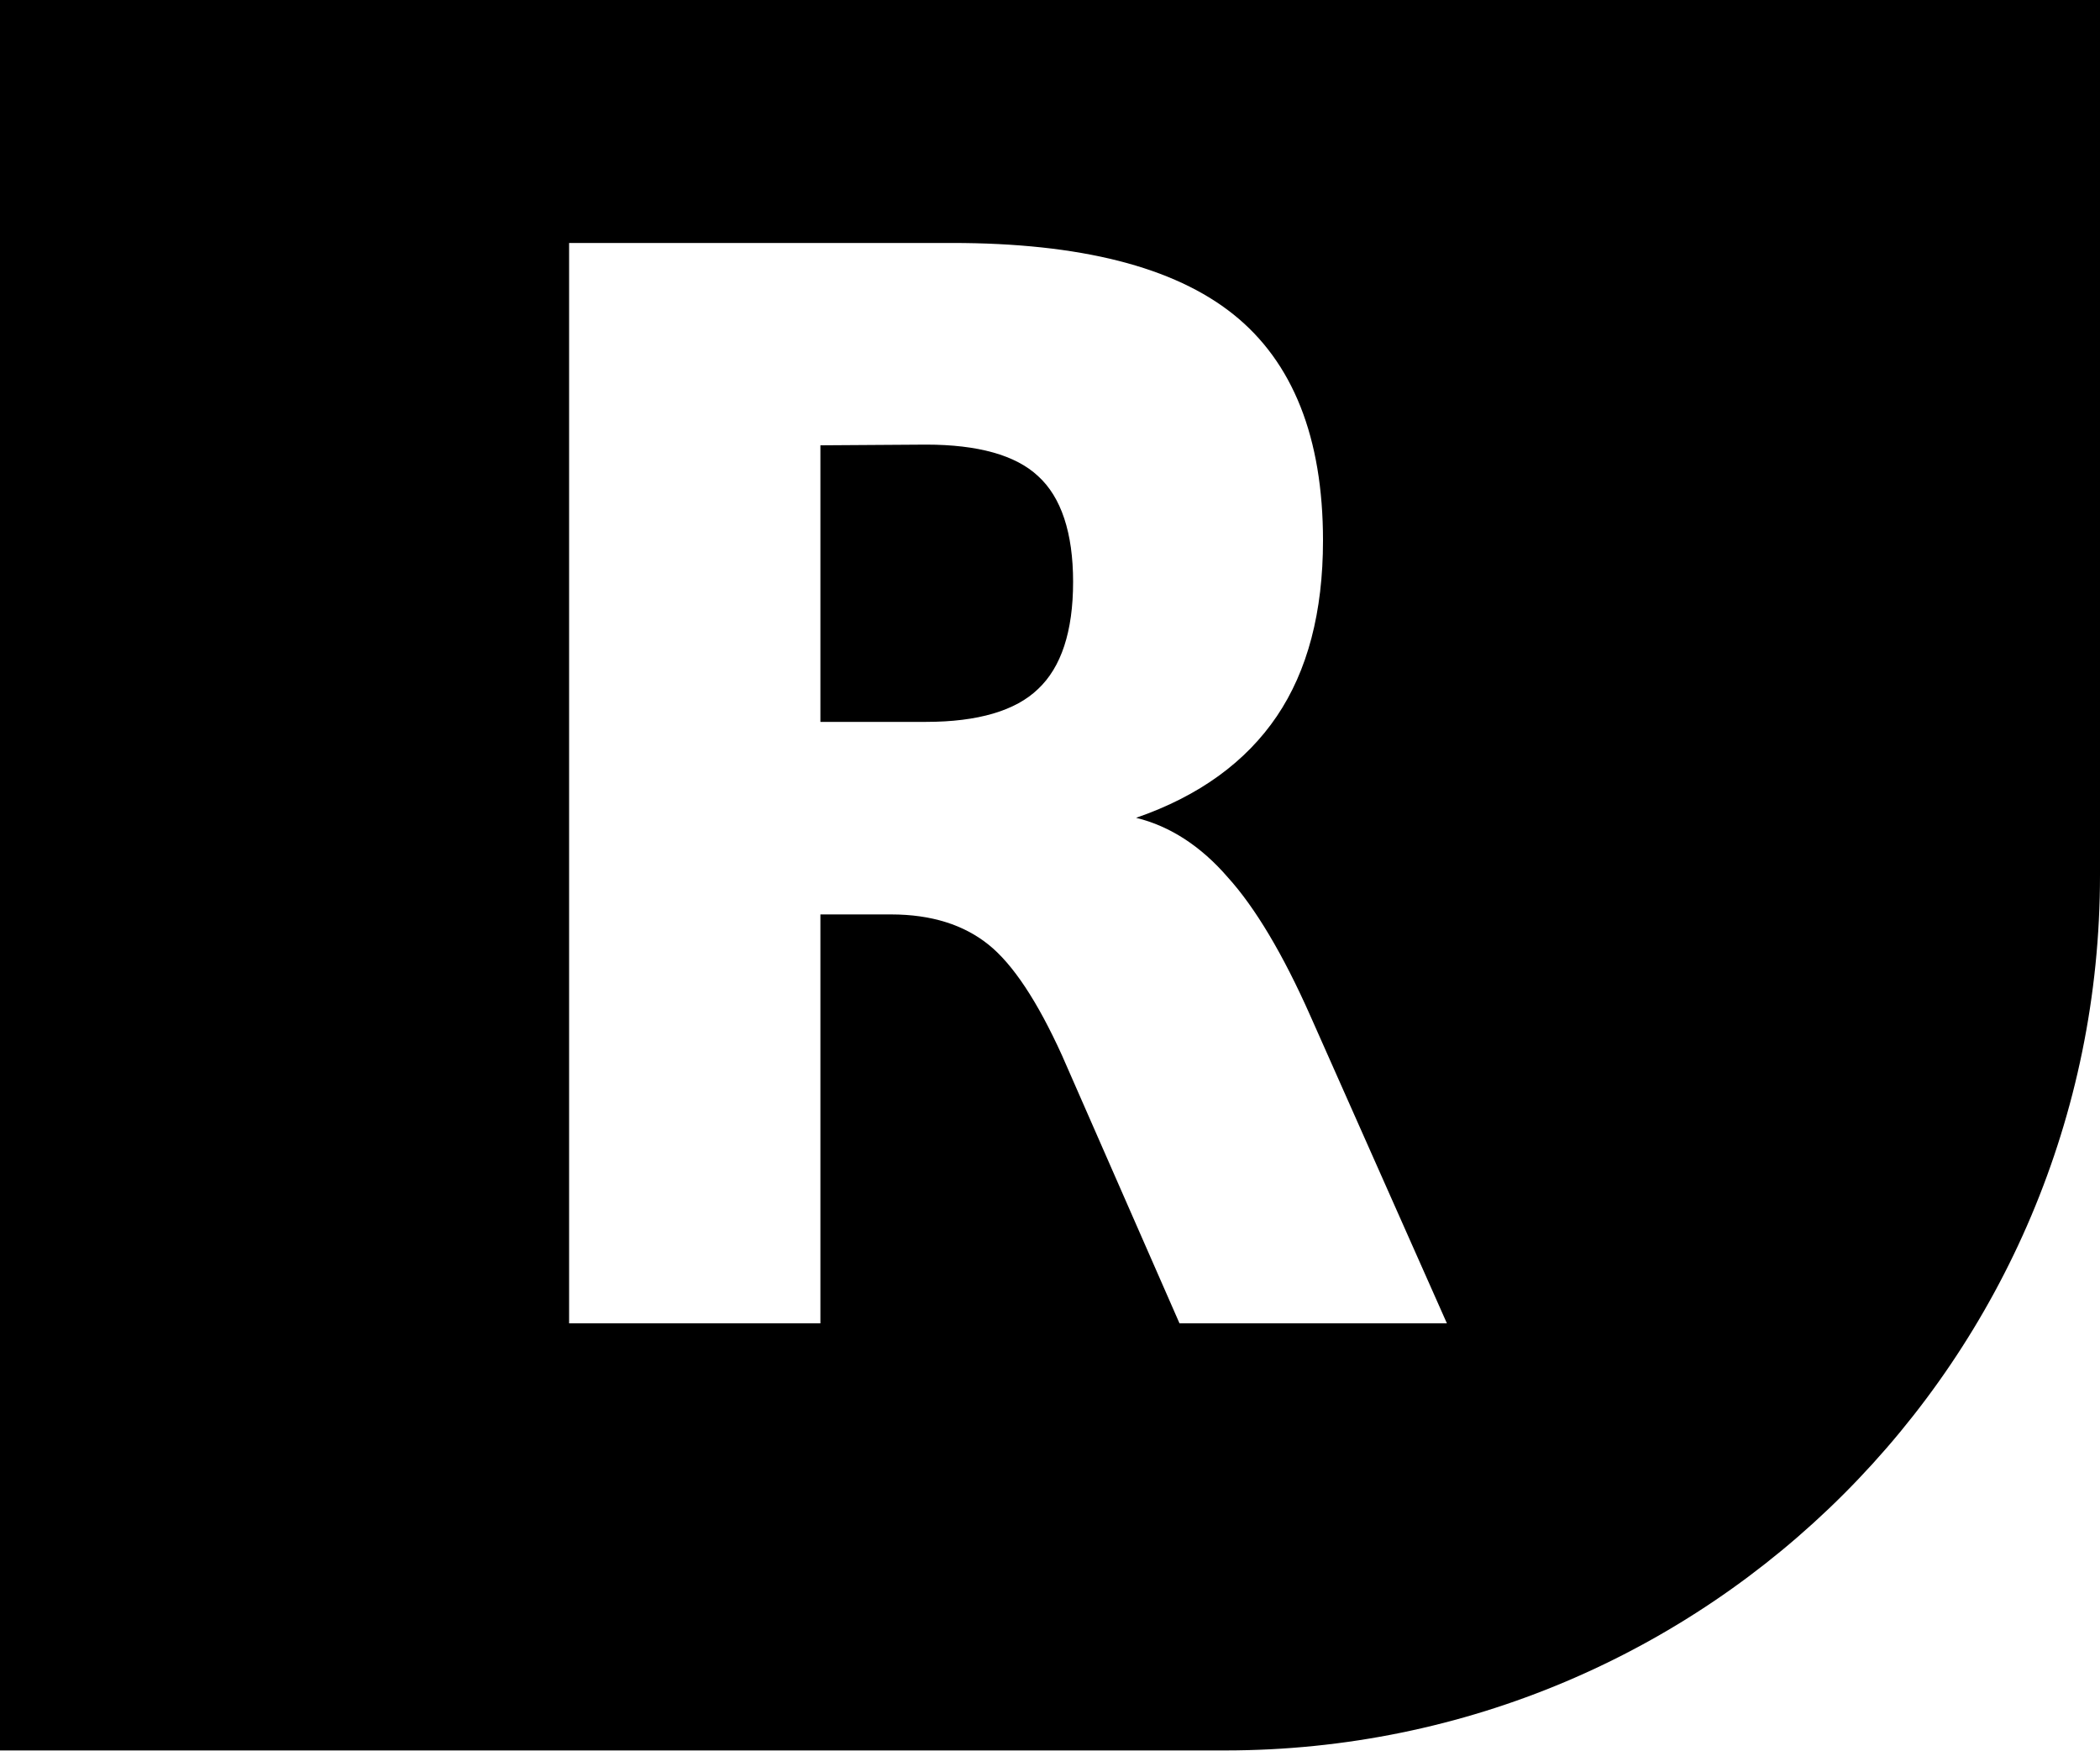
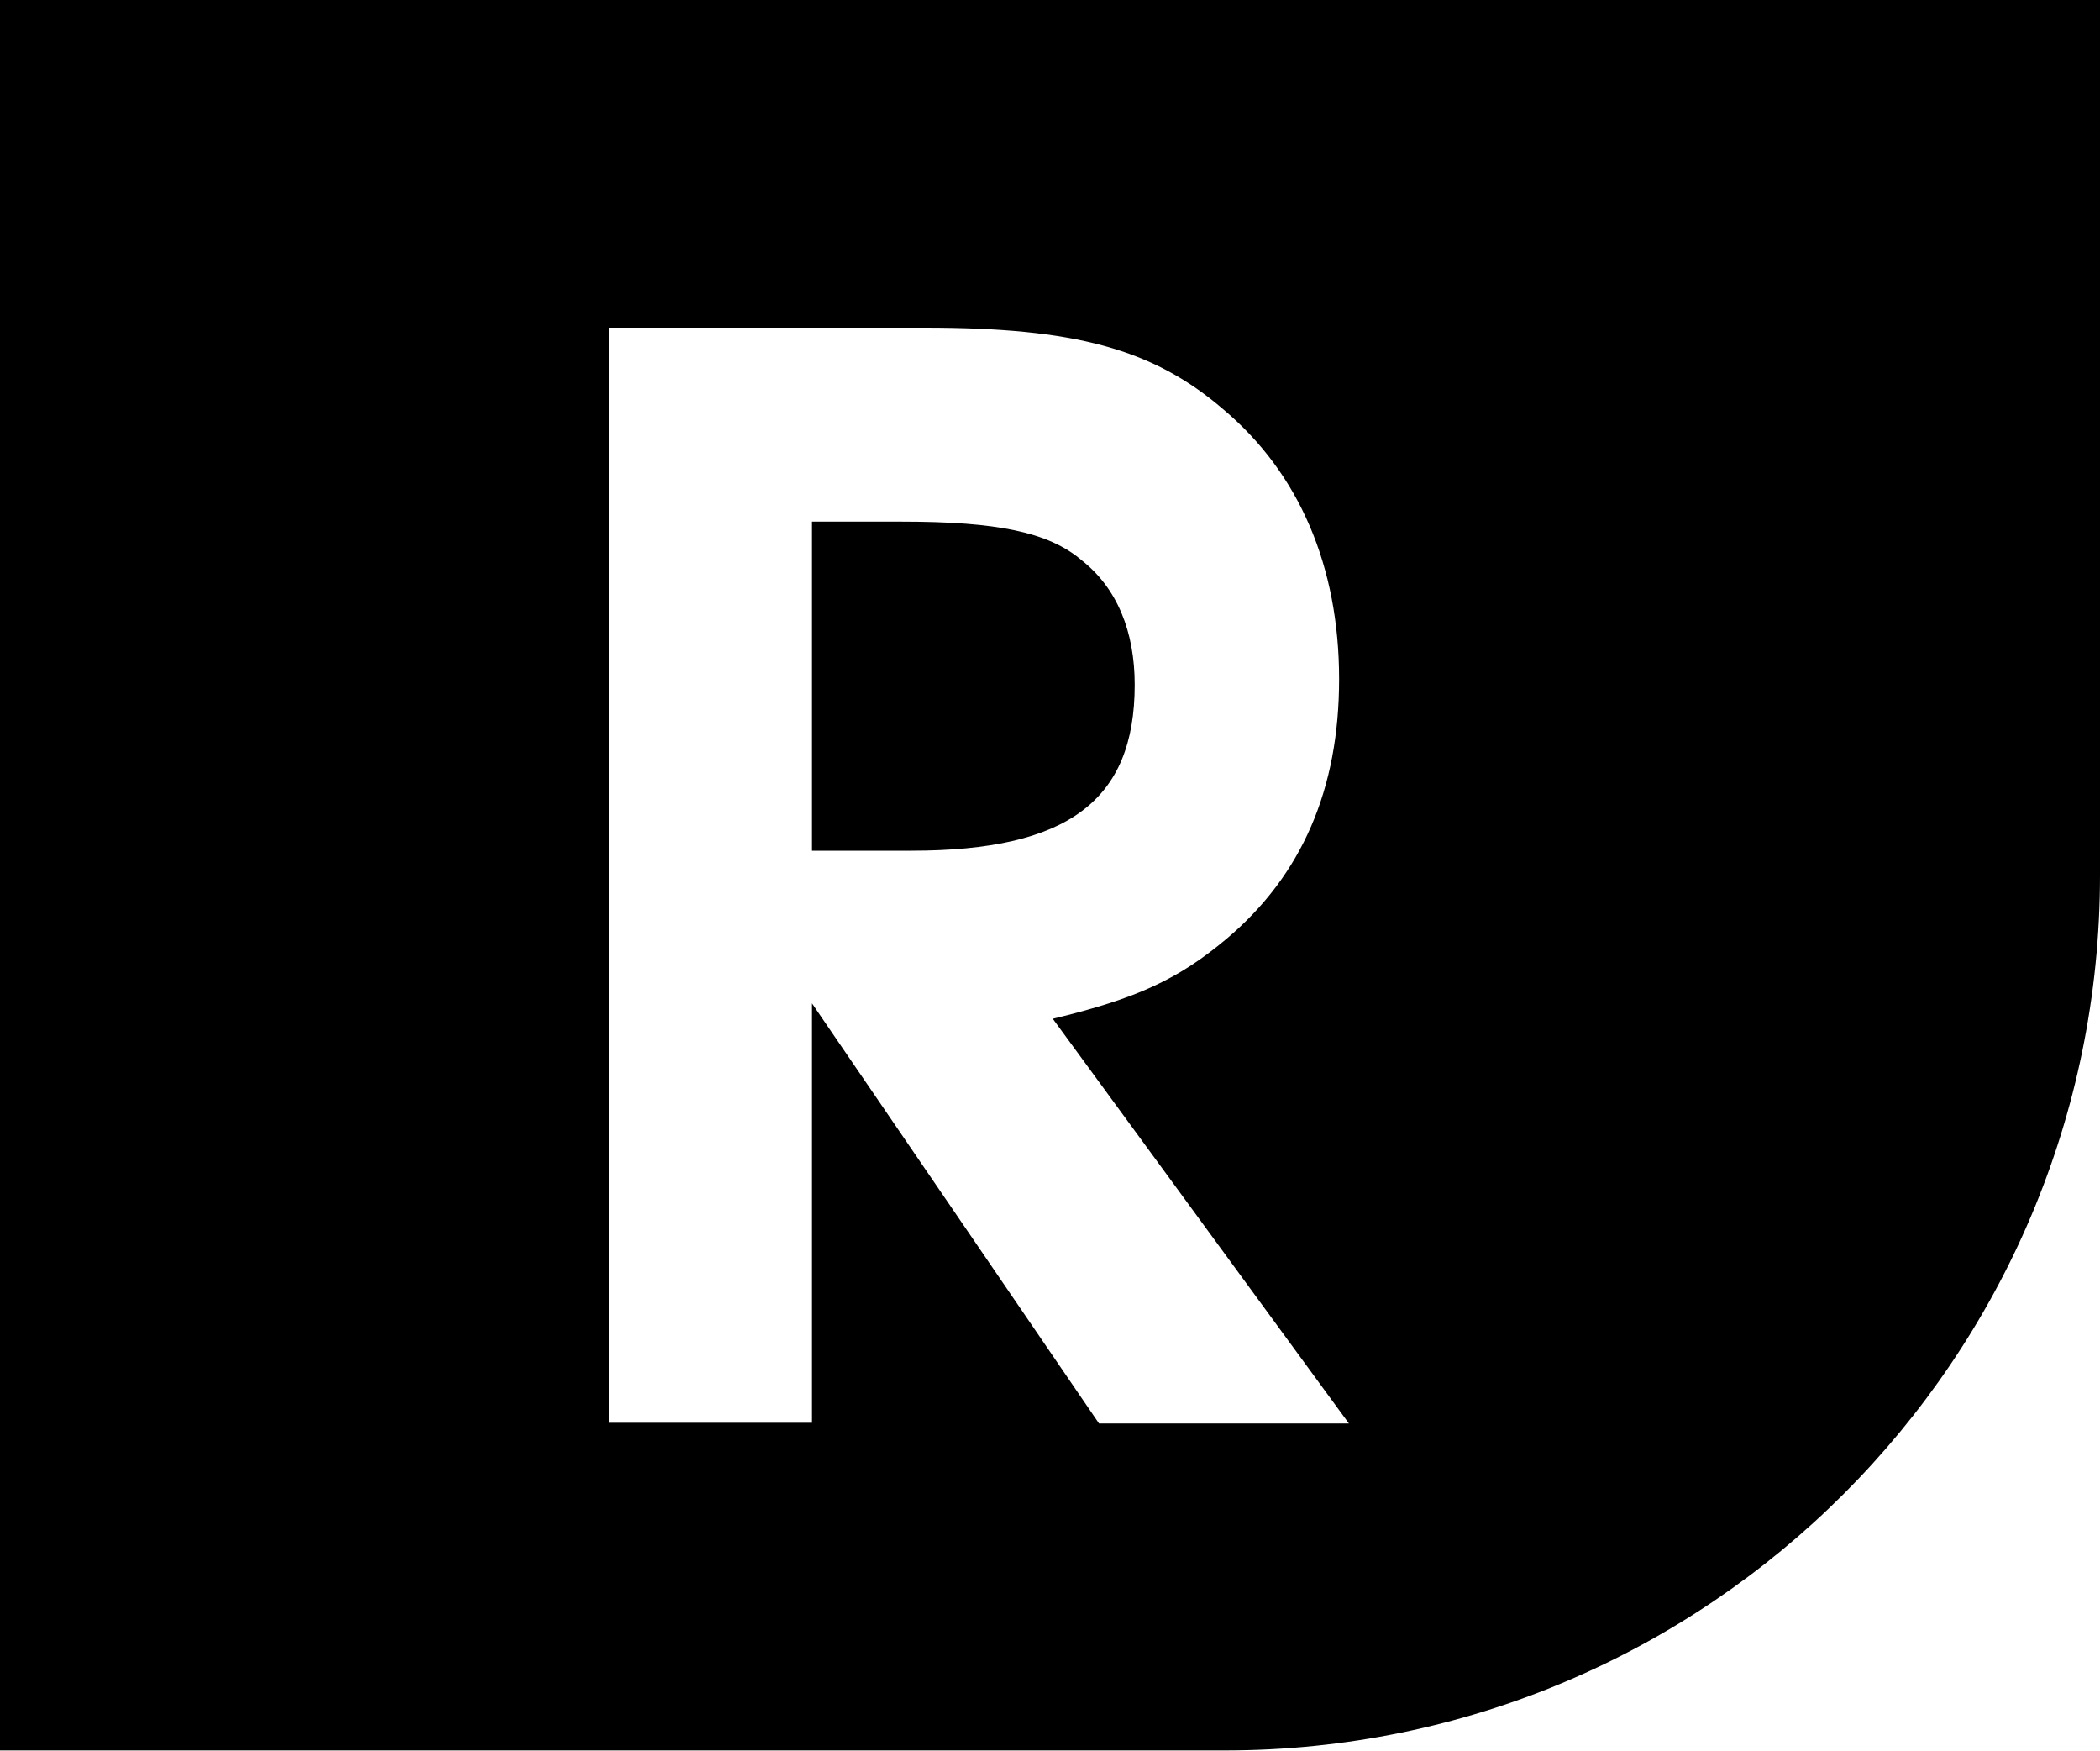
<svg xmlns="http://www.w3.org/2000/svg" width="3mm" height="2.5mm" viewBox="0 0 3 2.5" version="1.1" id="svg1">
  <defs id="defs1">
    </defs>
  <g id="layer1">
-     <path d="M 0,0 V 2.5 H 1.75 A 1.25,1.25 0 0 0 3,1.25 V 0 Z M 0.813,0.347 H 1.36 c 0.183,0 0.317,0.034 0.402,0.102 0.085,0.068 0.128,0.176 0.128,0.323 0,0.102 -0.022,0.186 -0.066,0.251 -0.044,0.065 -0.111,0.114 -0.201,0.145 0.049,0.012 0.093,0.041 0.131,0.085 0.039,0.043 0.079,0.11 0.118,0.198 L 2.067,1.89 H 1.685 L 1.517,1.507 C 1.482,1.43 1.447,1.377 1.412,1.349 1.377,1.321 1.331,1.306 1.273,1.306 H 1.172 V 1.89 H 0.813 Z M 1.172,0.636 V 1.031 h 0.151 c 0.074,0 0.128,-0.016 0.16,-0.047 0.033,-0.031 0.05,-0.082 0.05,-0.153 0,-0.07 -0.017,-0.121 -0.05,-0.151 -0.032,-0.03 -0.086,-0.045 -0.16,-0.045 z" style="stroke-width:0.405;stroke-linecap:round" id="path5" />
+     <path d="M 0,0 V 2.5 H 1.75 C 2.44,2.5 3,1.94 3,1.25 V 0 Z M 0.87,0.468 H 1.321 c 0.214,0 0.326,0.03 0.427,0.117 0.108,0.091 0.165,0.224 0.165,0.385 0,0.157 -0.053,0.28 -0.161,0.371 -0.068,0.057 -0.127,0.085 -0.248,0.114 l 0.423,0.578 H 1.57 L 1.16,1.433 V 2.032 H 0.87 Z M 1.16,0.745 V 1.215 h 0.142 c 0.224,0 0.319,-0.072 0.319,-0.237 0,-0.076 -0.025,-0.138 -0.076,-0.178 -0.047,-0.04 -0.121,-0.055 -0.256,-0.055 z" style="stroke-width:0.405;stroke-linecap:round" id="path2" />
  </g>
</svg>
